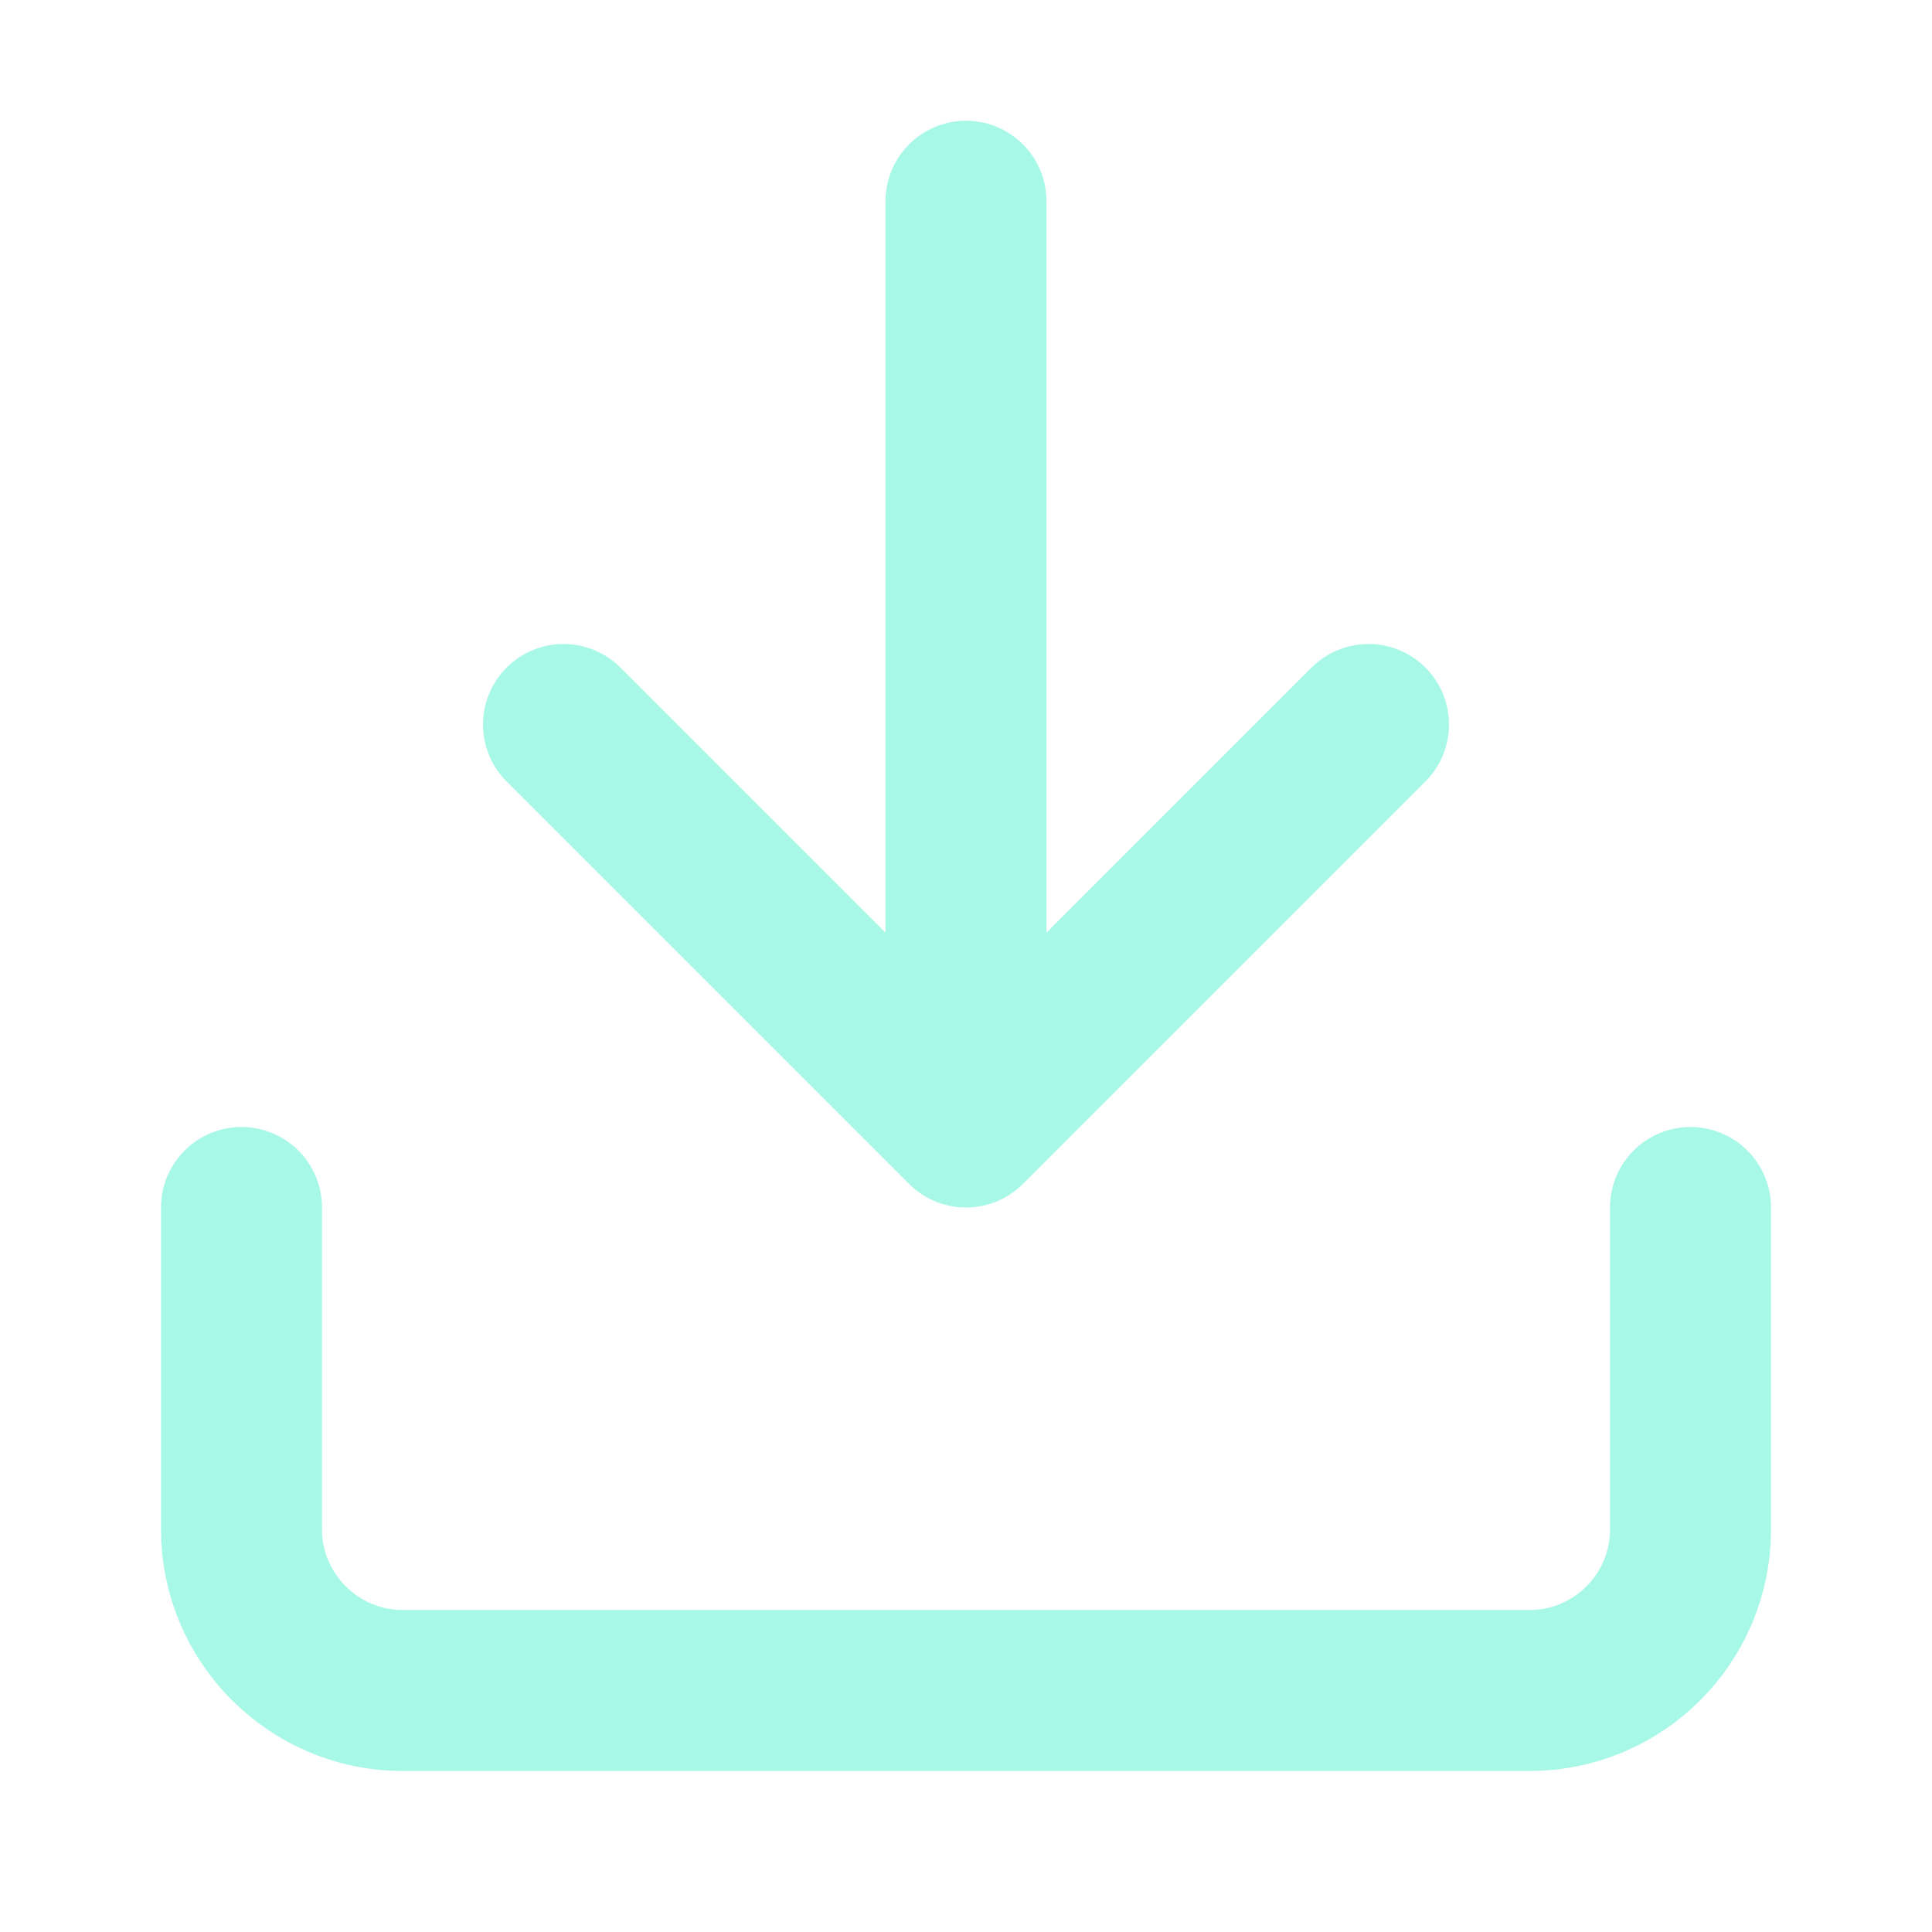
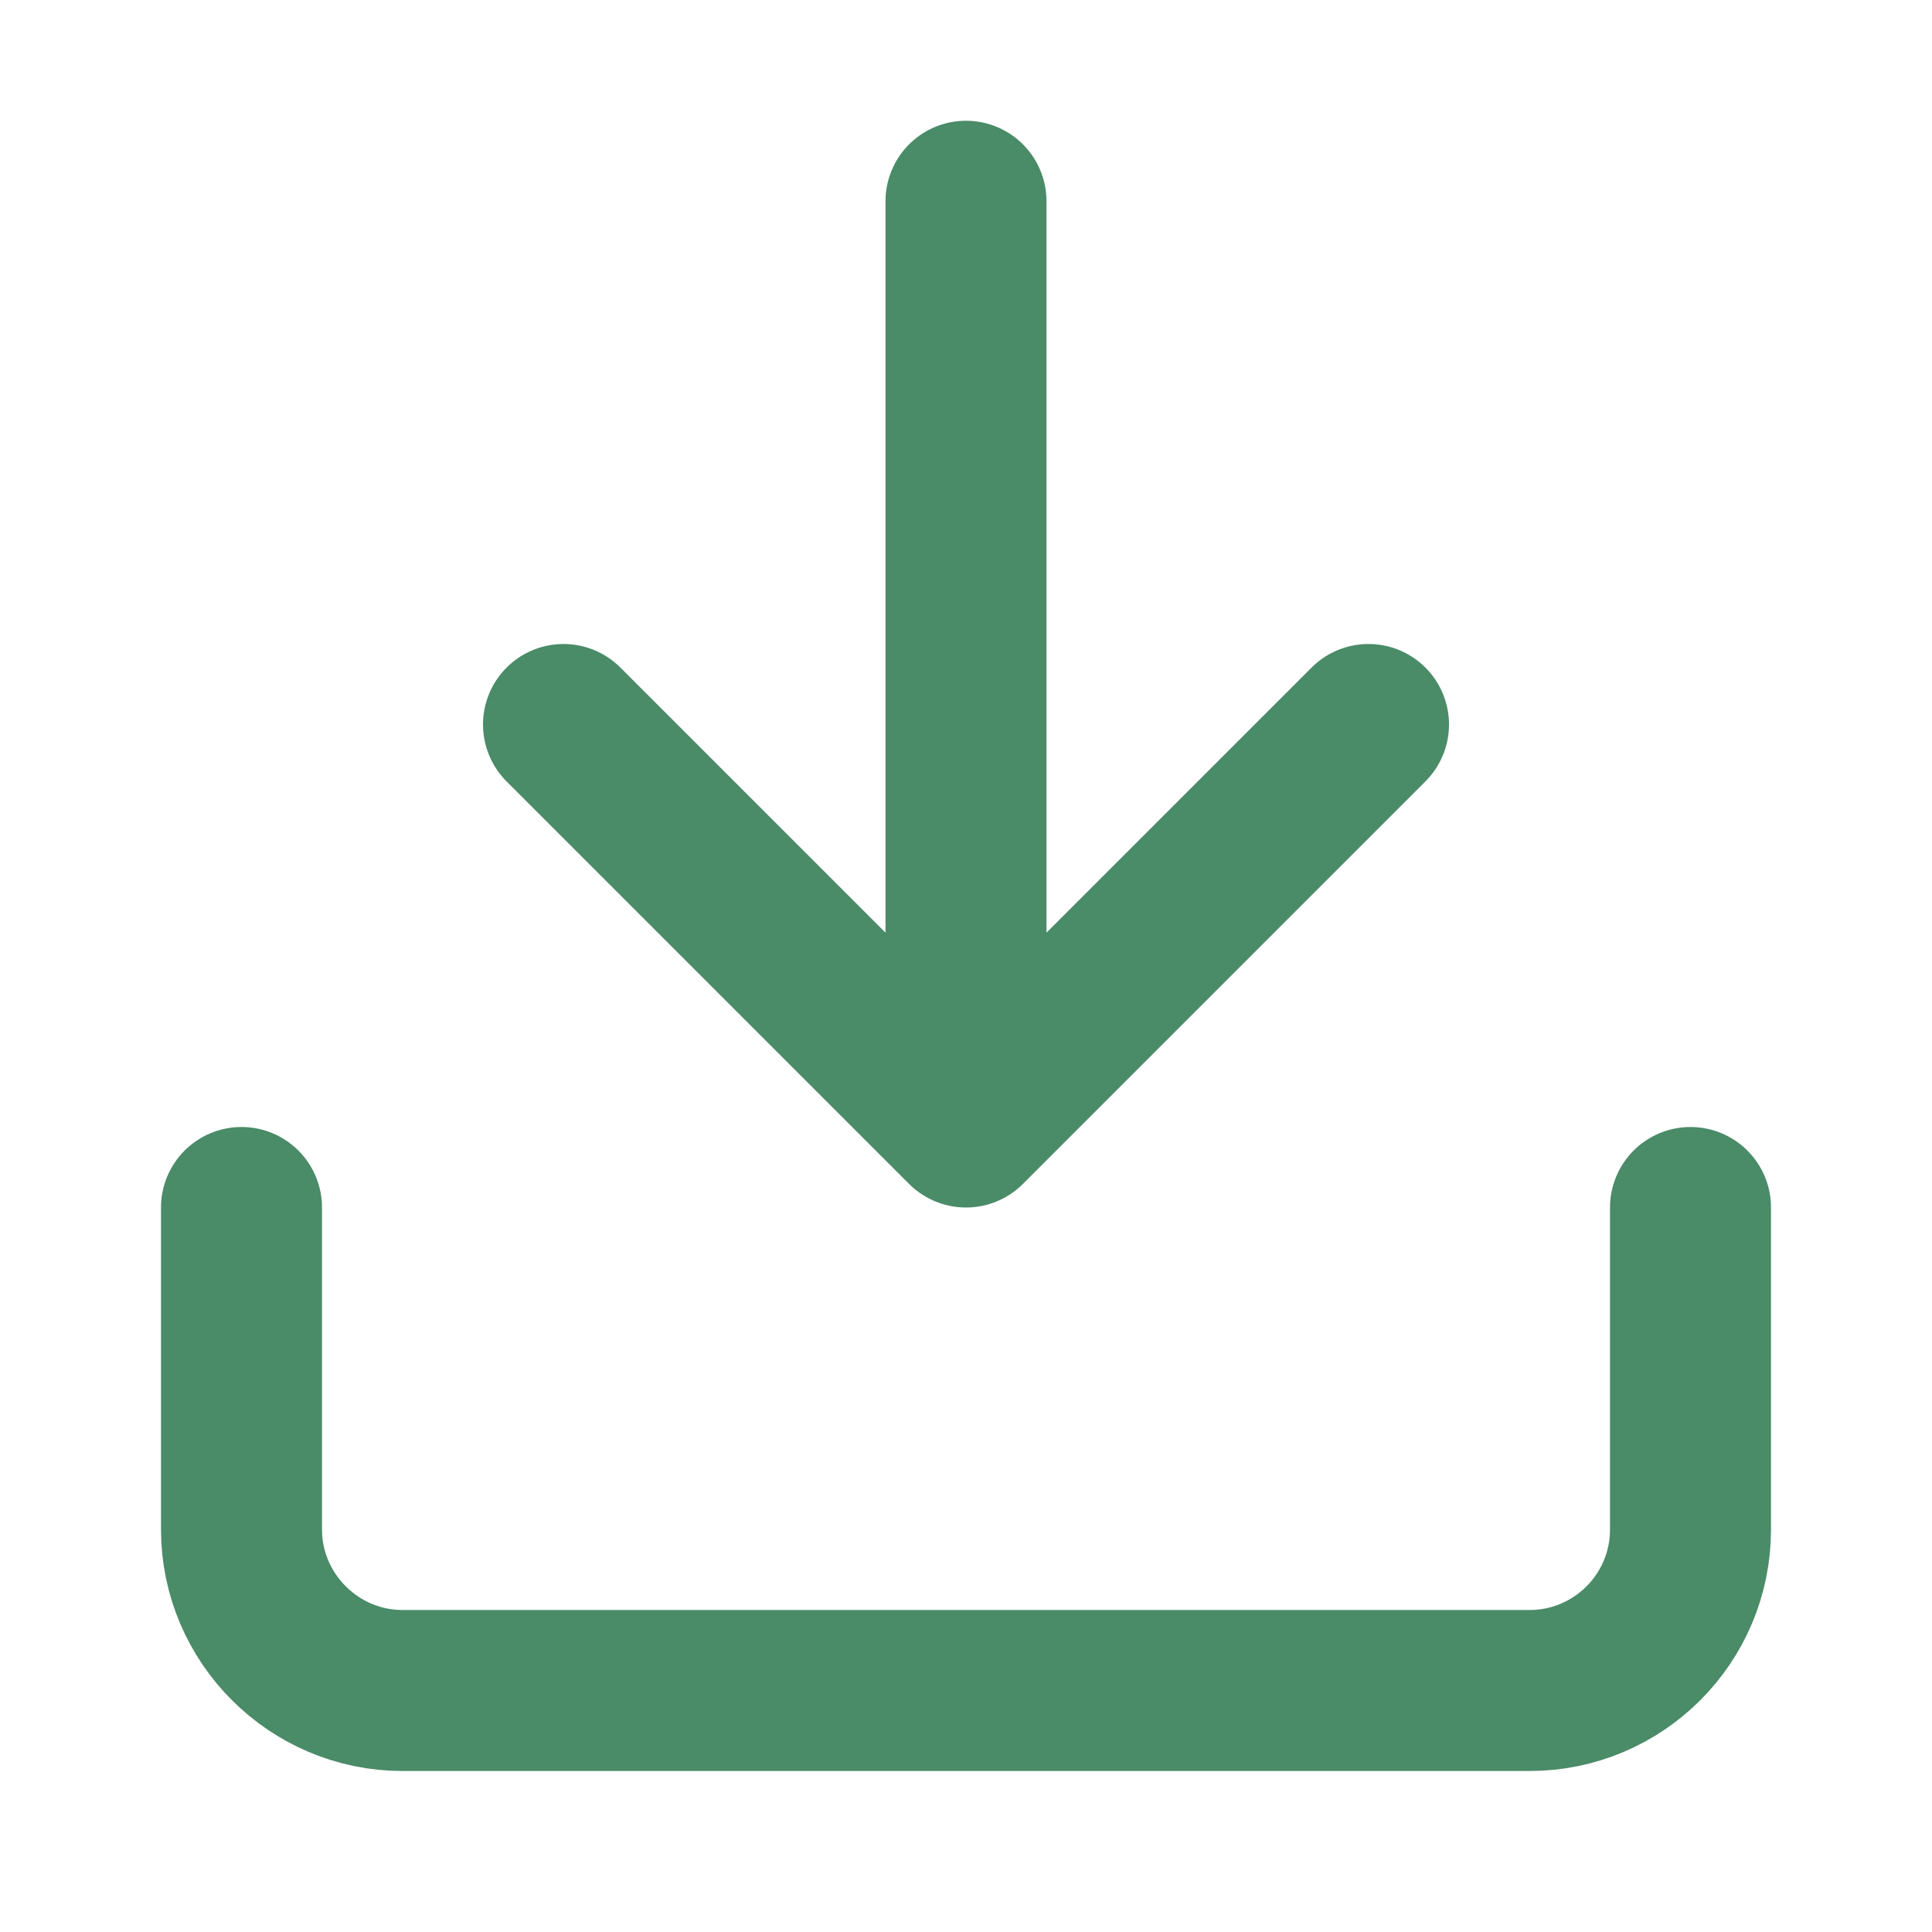
- <svg xmlns="http://www.w3.org/2000/svg" viewBox="0 0 24 24" fill="none" stroke="#a7f8e7" stroke-width="2" stroke-linecap="round" stroke-linejoin="round">
+ <svg xmlns="http://www.w3.org/2000/svg" viewBox="0 0 24 24" fill="none" stroke="#4a8b68" stroke-width="2" stroke-linecap="round" stroke-linejoin="round">
  <path d="M3 15v4c0 1.1.9 2 2 2h14a2 2 0 0 0 2-2v-4M17 9l-5 5-5-5M12 12.8V2.5" />
</svg>
